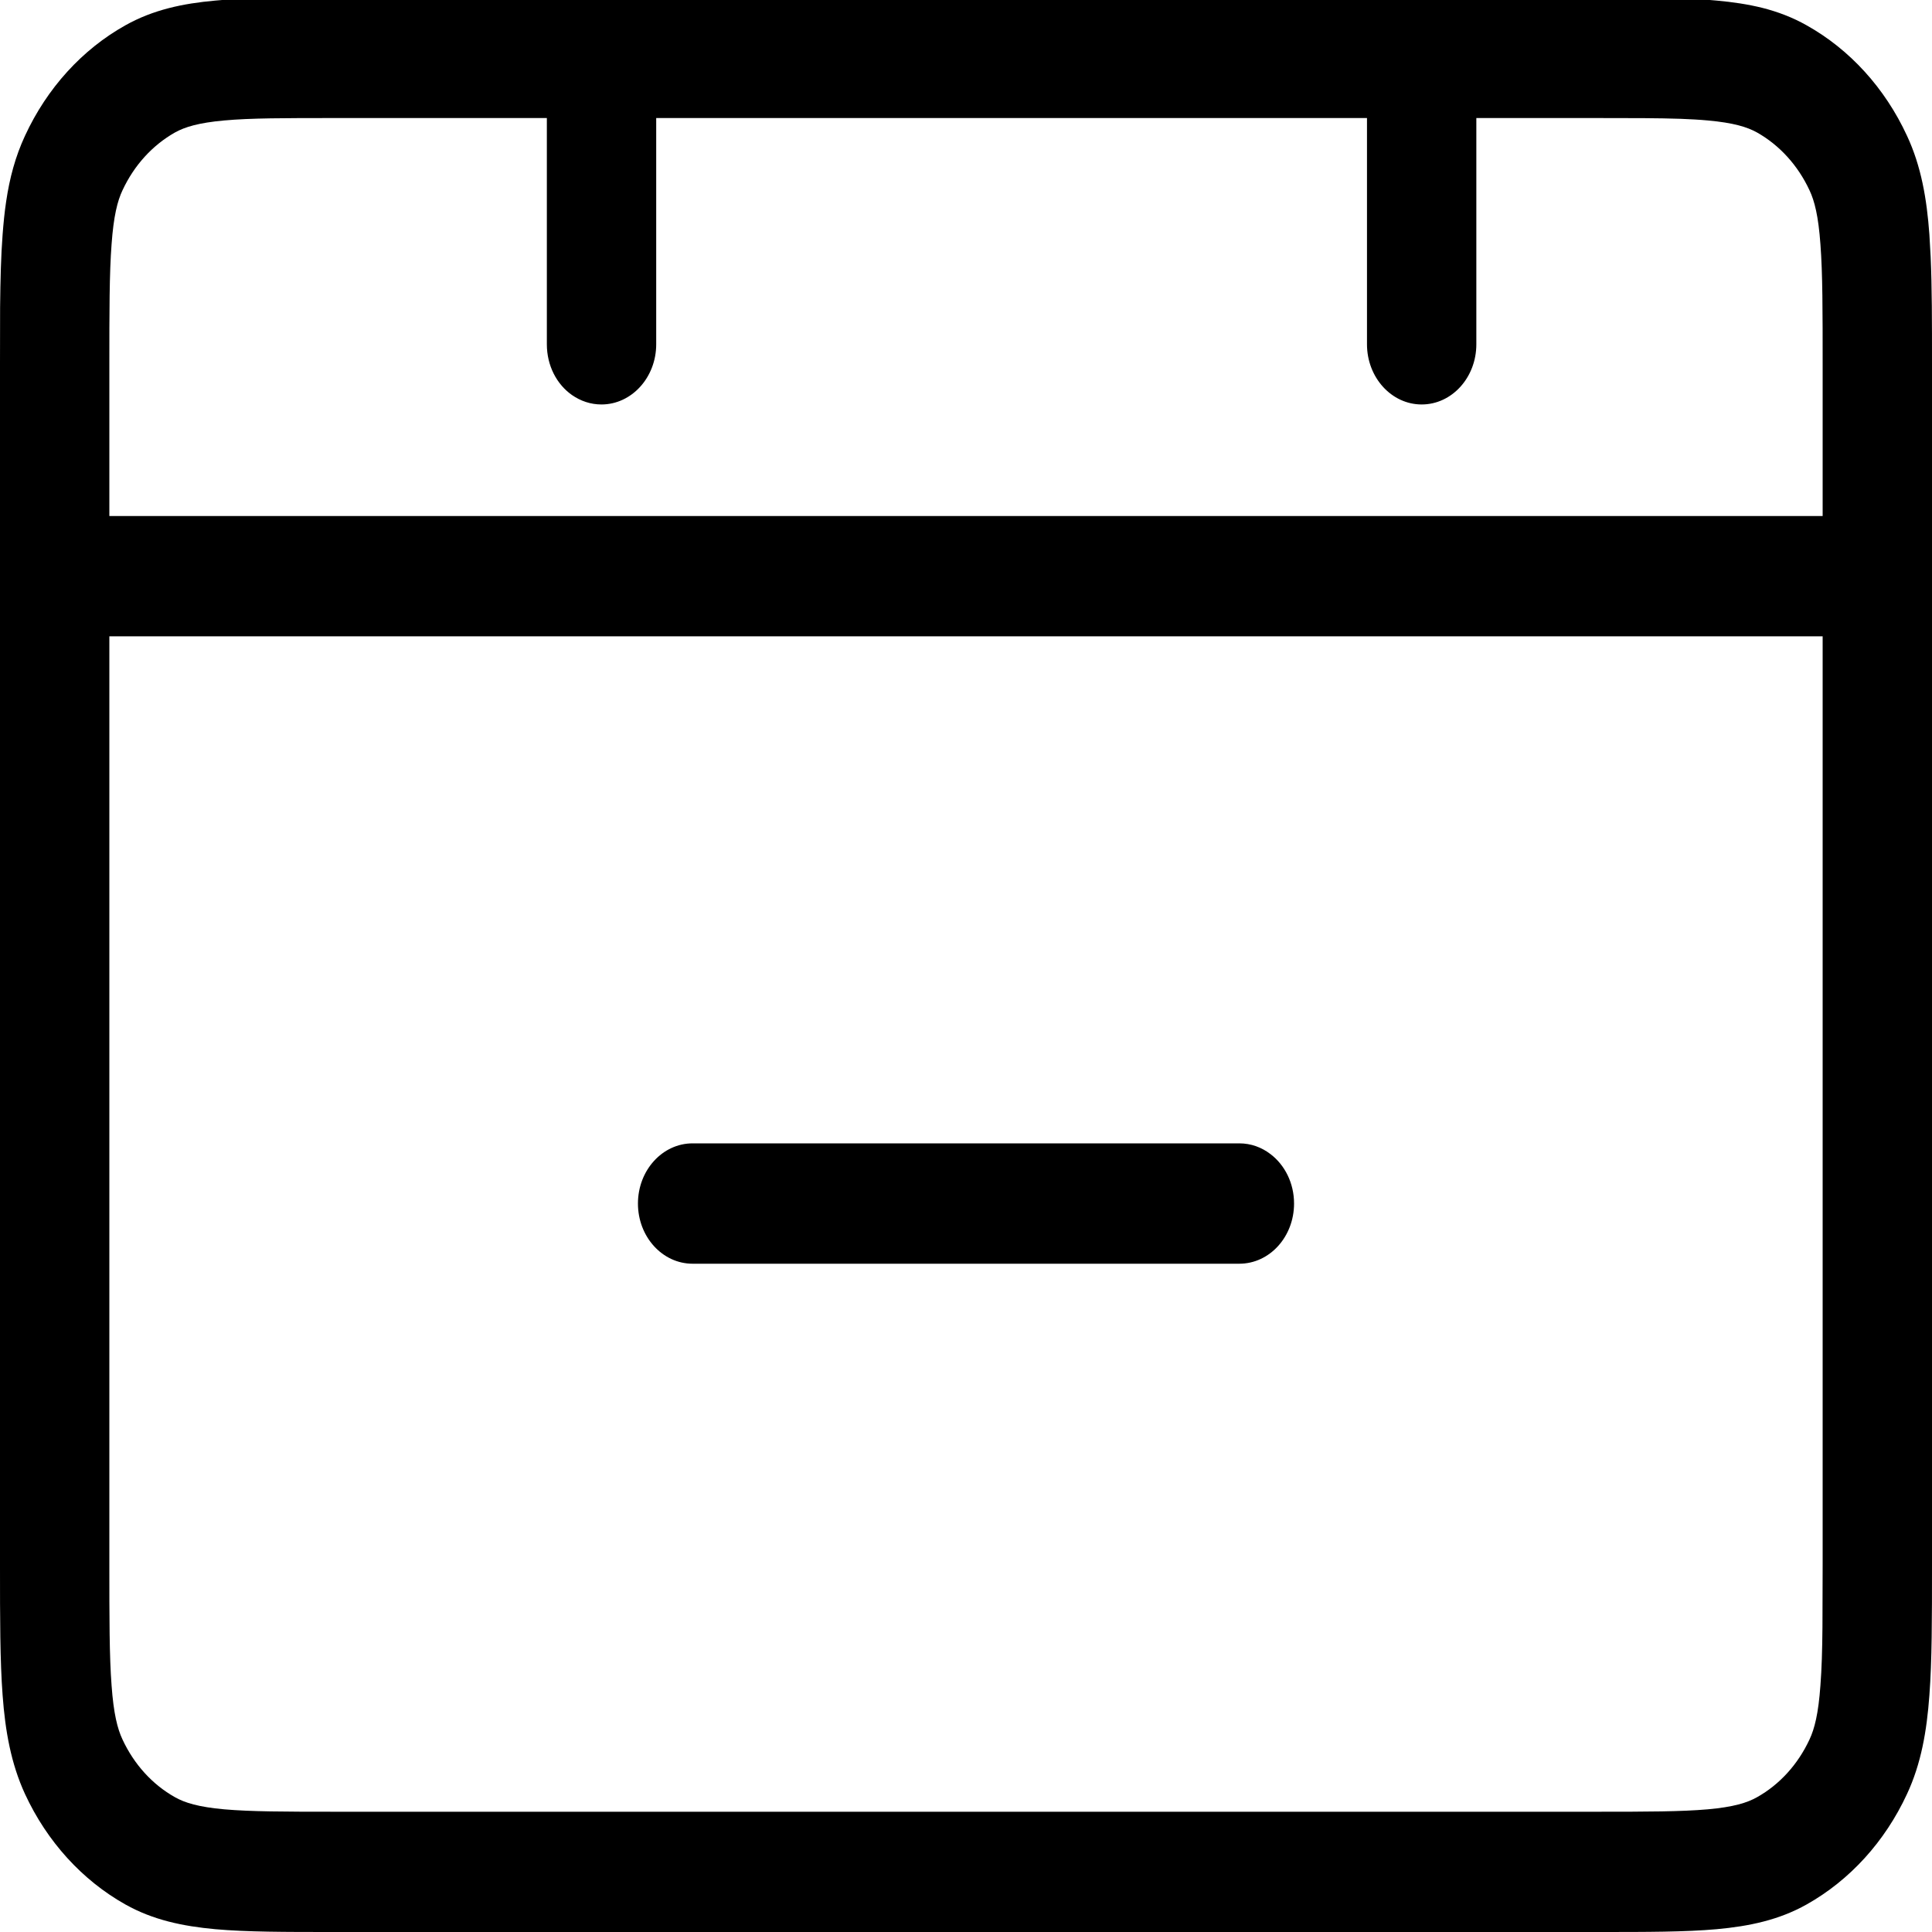
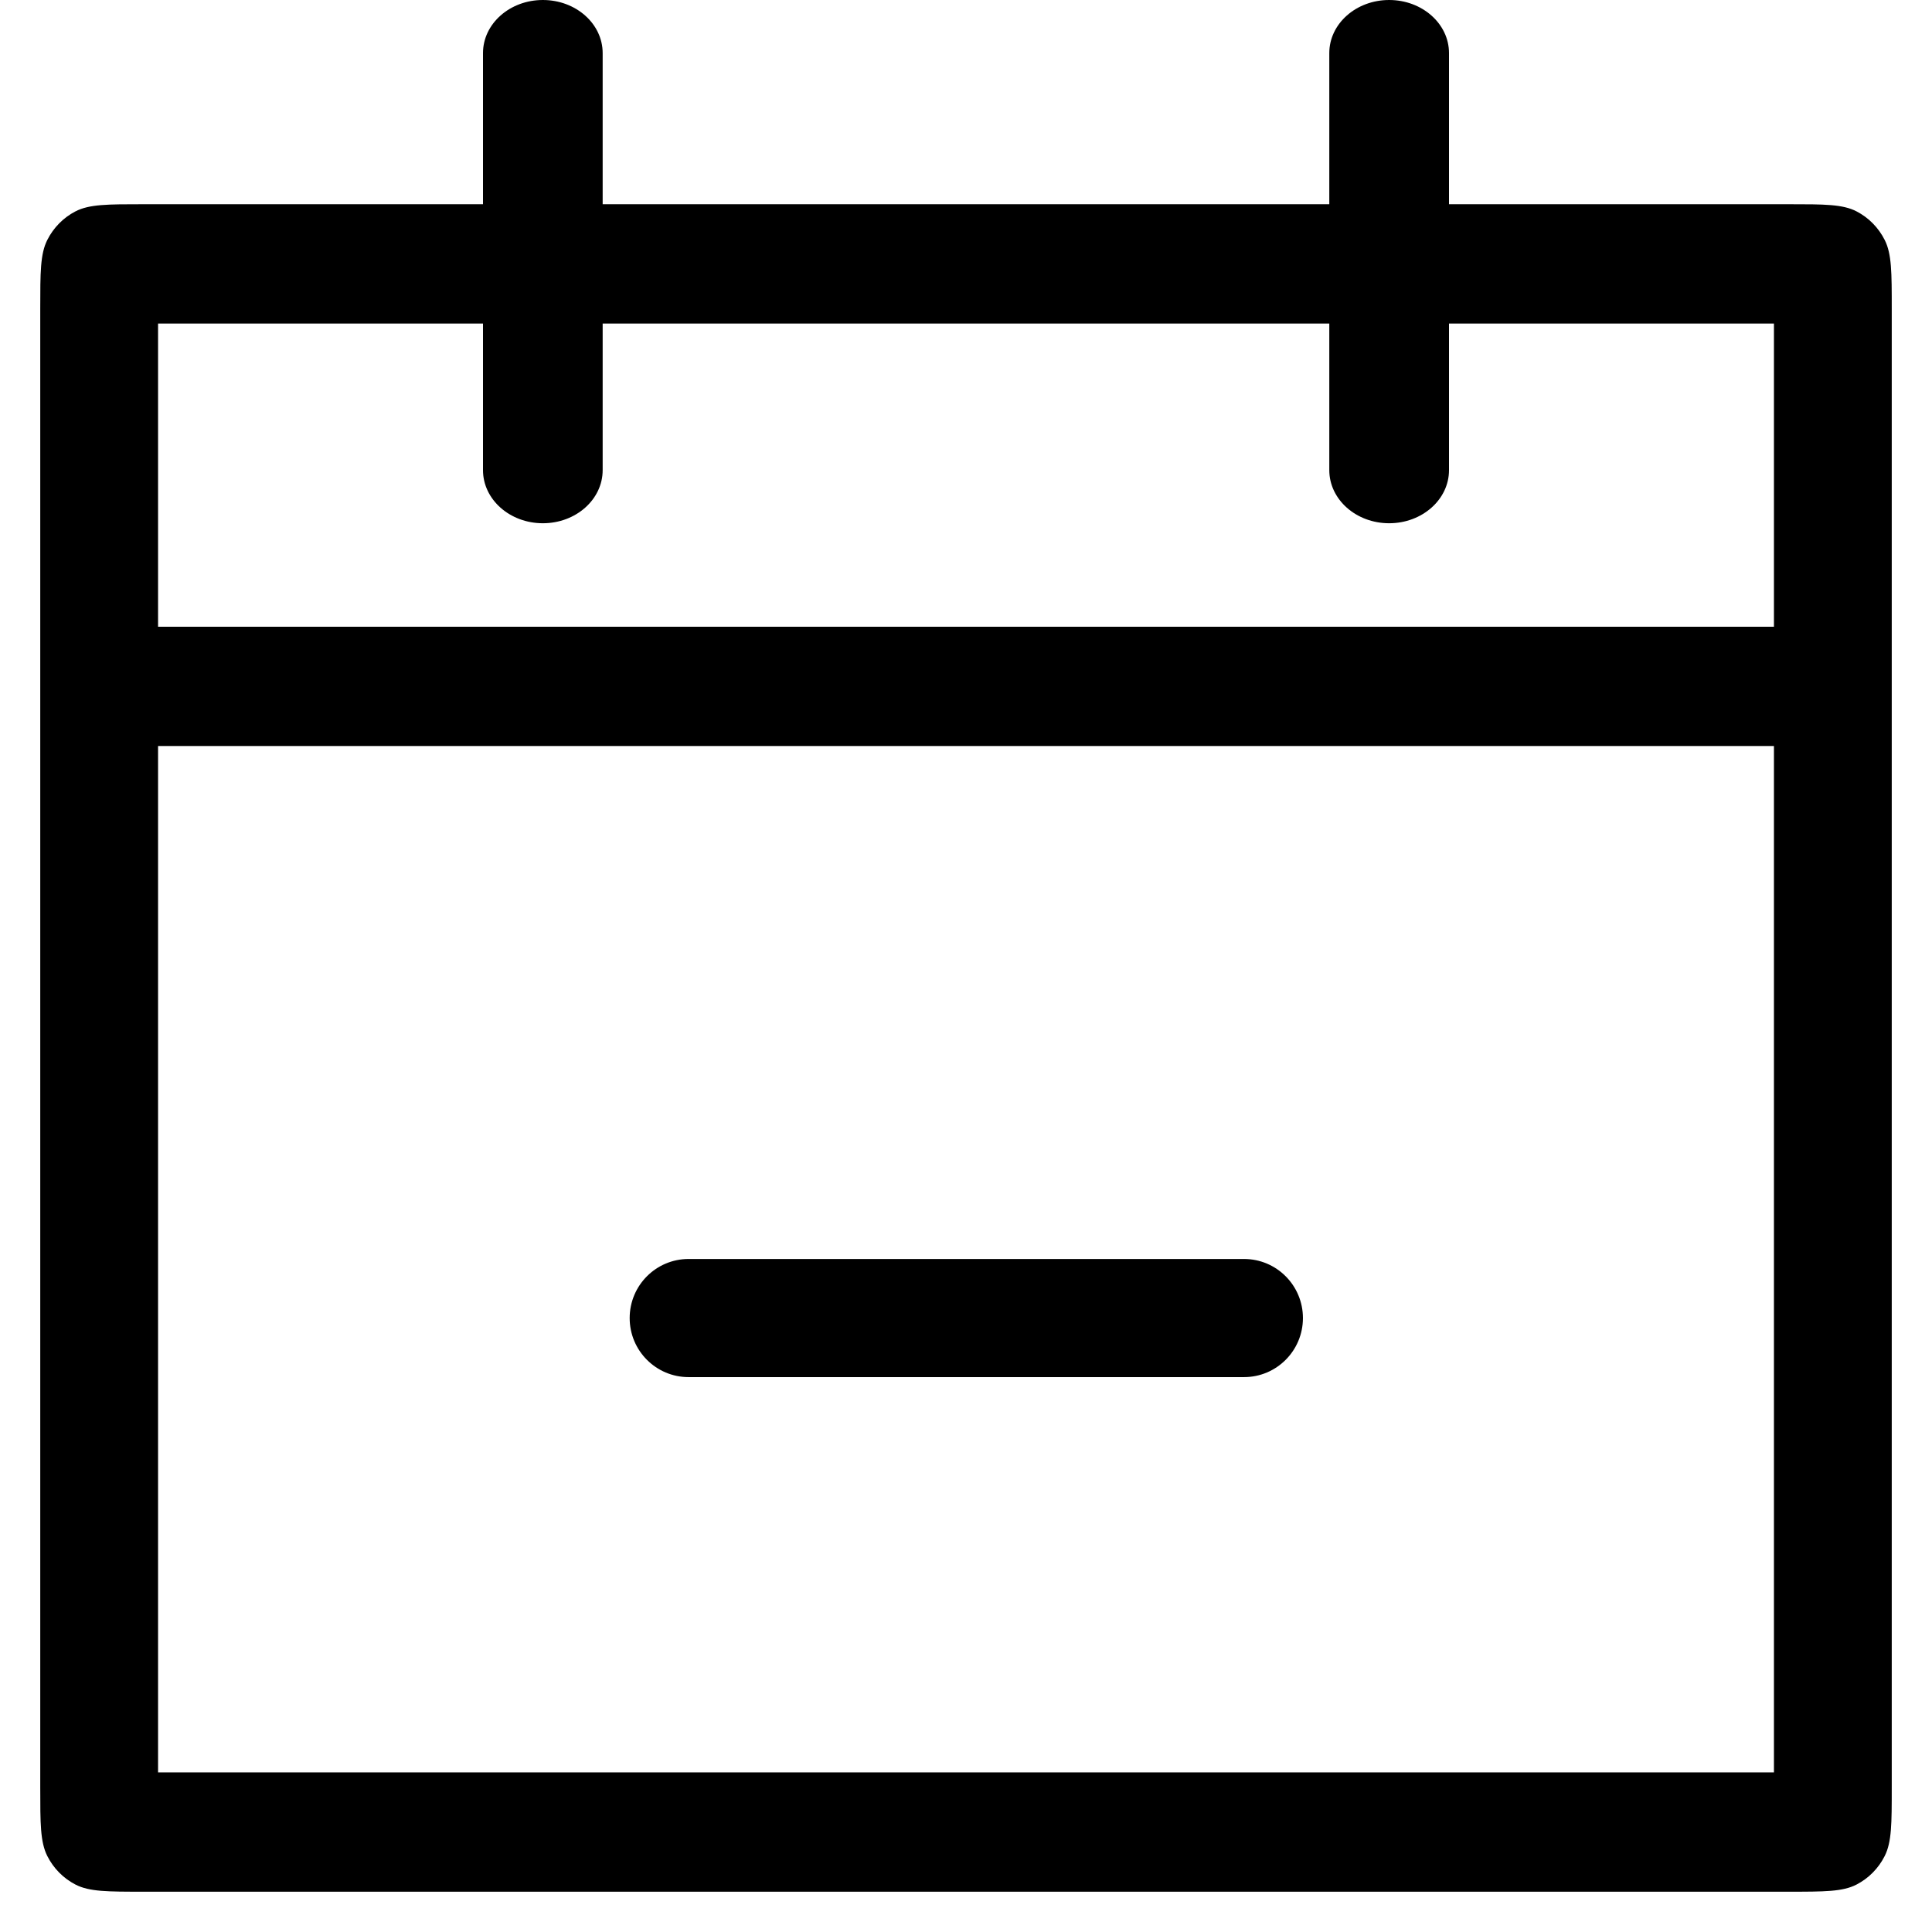
- <svg xmlns="http://www.w3.org/2000/svg" width="20" height="20" viewBox="0 0 20 20" fill="none">
-   <path fill-rule="evenodd" clip-rule="evenodd" d="M2.3 0C2.276 0.002 2.251 0.004 2.229 0.006C1.892 0.036 1.585 0.101 1.298 0.262C0.851 0.512 0.487 0.912 0.259 1.405C0.159 1.62 0.099 1.845 0.064 2.084C0.047 2.195 0.036 2.31 0.027 2.428C0.01 2.647 0.004 2.897 0.001 3.181L0 3.761V16.215C0 16.751 0 17.191 0.027 17.549C0.054 17.919 0.114 18.257 0.259 18.572C0.487 19.064 0.851 19.464 1.298 19.715C1.585 19.876 1.892 19.94 2.229 19.971C2.554 20 2.953 20 3.44 20H16.56C17.047 20 17.446 20 17.771 19.971C18.109 19.94 18.415 19.876 18.702 19.715C19.149 19.464 19.513 19.064 19.741 18.572C19.888 18.257 19.946 17.919 19.973 17.549C20 17.191 20 16.751 20 16.215V3.761C20 3.335 20 2.97 19.986 2.657L19.973 2.428C19.946 2.057 19.888 1.72 19.741 1.405C19.513 0.912 19.149 0.512 18.702 0.262C18.555 0.179 18.403 0.122 18.246 0.082C18.094 0.044 17.936 0.021 17.771 0.006C17.749 0.004 17.724 0.002 17.7 0H2.3ZM3.464 1.222H5.661V3.564C5.661 3.786 5.764 3.98 5.922 4.09C6.01 4.151 6.114 4.187 6.226 4.187C6.538 4.187 6.793 3.908 6.793 3.564V1.222H14.151V3.564C14.151 3.908 14.405 4.187 14.717 4.187C15.03 4.187 15.283 3.908 15.283 3.564V1.222H16.535C16.892 1.222 17.169 1.222 17.398 1.23C17.501 1.234 17.594 1.239 17.679 1.247C17.946 1.271 18.087 1.315 18.188 1.371C18.422 1.503 18.612 1.712 18.732 1.97C18.784 2.08 18.824 2.236 18.845 2.529C18.868 2.83 18.868 3.219 18.868 3.787V5.342H1.132V3.787C1.132 3.219 1.132 2.83 1.155 2.529C1.176 2.236 1.216 2.08 1.268 1.97C1.388 1.712 1.578 1.503 1.812 1.371C1.913 1.315 2.054 1.271 2.321 1.247C2.594 1.222 2.947 1.222 3.464 1.222ZM1.132 6.587H18.868V16.189L18.866 16.841C18.864 17.082 18.858 17.279 18.845 17.447C18.824 17.741 18.784 17.896 18.732 18.007C18.612 18.265 18.422 18.474 18.188 18.605C18.087 18.662 17.946 18.706 17.679 18.73C17.406 18.754 17.053 18.755 16.535 18.755H3.464C2.947 18.755 2.594 18.754 2.321 18.73C2.054 18.706 1.913 18.662 1.812 18.605C1.578 18.474 1.388 18.265 1.268 18.007C1.216 17.896 1.176 17.741 1.155 17.447C1.132 17.146 1.132 16.757 1.132 16.189V6.587ZM12.829 11.836H7.17C6.857 11.836 6.604 12.115 6.604 12.459C6.604 12.803 6.857 13.082 7.17 13.082H12.829C13.143 13.082 13.396 12.803 13.396 12.459C13.396 12.247 13.3 12.06 13.153 11.948C13.061 11.877 12.95 11.836 12.829 11.836Z" fill="currentColor" />
+ <svg xmlns="http://www.w3.org/2000/svg" width="48" height="48" viewBox="0 0 48 48" fill="none">
+   <path fill-rule="evenodd" clip-rule="evenodd" d="M3.927 15.571H44.073V8.039H3.927V15.571ZM1 7.675C1 6.765 1 6.309 1.175 5.962C1.329 5.656 1.574 5.407 1.876 5.251C2.22 5.074 2.669 5.074 3.568 5.074H44.432C45.331 5.074 45.78 5.074 46.124 5.251C46.426 5.407 46.671 5.656 46.825 5.962C47 6.309 47 6.765 47 7.675V44.399C47 45.309 47 45.764 46.825 46.112C46.671 46.418 46.426 46.666 46.124 46.822C45.78 46.999 45.331 46.999 44.432 46.999H3.568C2.669 46.999 2.22 46.999 1.876 46.822C1.574 46.666 1.329 46.418 1.175 46.112C1 45.764 1 45.309 1 44.399V7.675ZM44.073 18.535H3.927V44.035H44.073V18.535Z" fill="currentColor" />
+   <path fill-rule="evenodd" clip-rule="evenodd" d="M13.487 0C14.308 2.24597e-07 14.973 0.59 14.973 1.319L14.973 11.681C14.973 12.409 14.308 13 13.487 13C12.666 13 12 12.409 12 11.681L12 1.319C12 0.59 12.666 -2.24597e-07 13.487 0ZM34.513 0C35.334 1.12299e-07 36 0.59 36 1.319L36 11.681C36 12.409 35.334 13 34.513 13C33.692 13 33.026 12.409 33.026 11.681L33.026 1.319C33.026 0.59 33.692 -1.12299e-07 34.513 0Z" fill="currentColor" />
+   <path fill-rule="evenodd" clip-rule="evenodd" d="M32.371 32.747C32.371 31.936 31.716 31.279 30.907 31.279L17.108 31.279C16.299 31.279 15.644 31.936 15.644 32.747C15.644 33.557 16.299 34.214 17.108 34.214L30.907 34.214C31.716 34.214 32.371 33.557 32.371 32.747Z" fill="currentColor" />
</svg>
